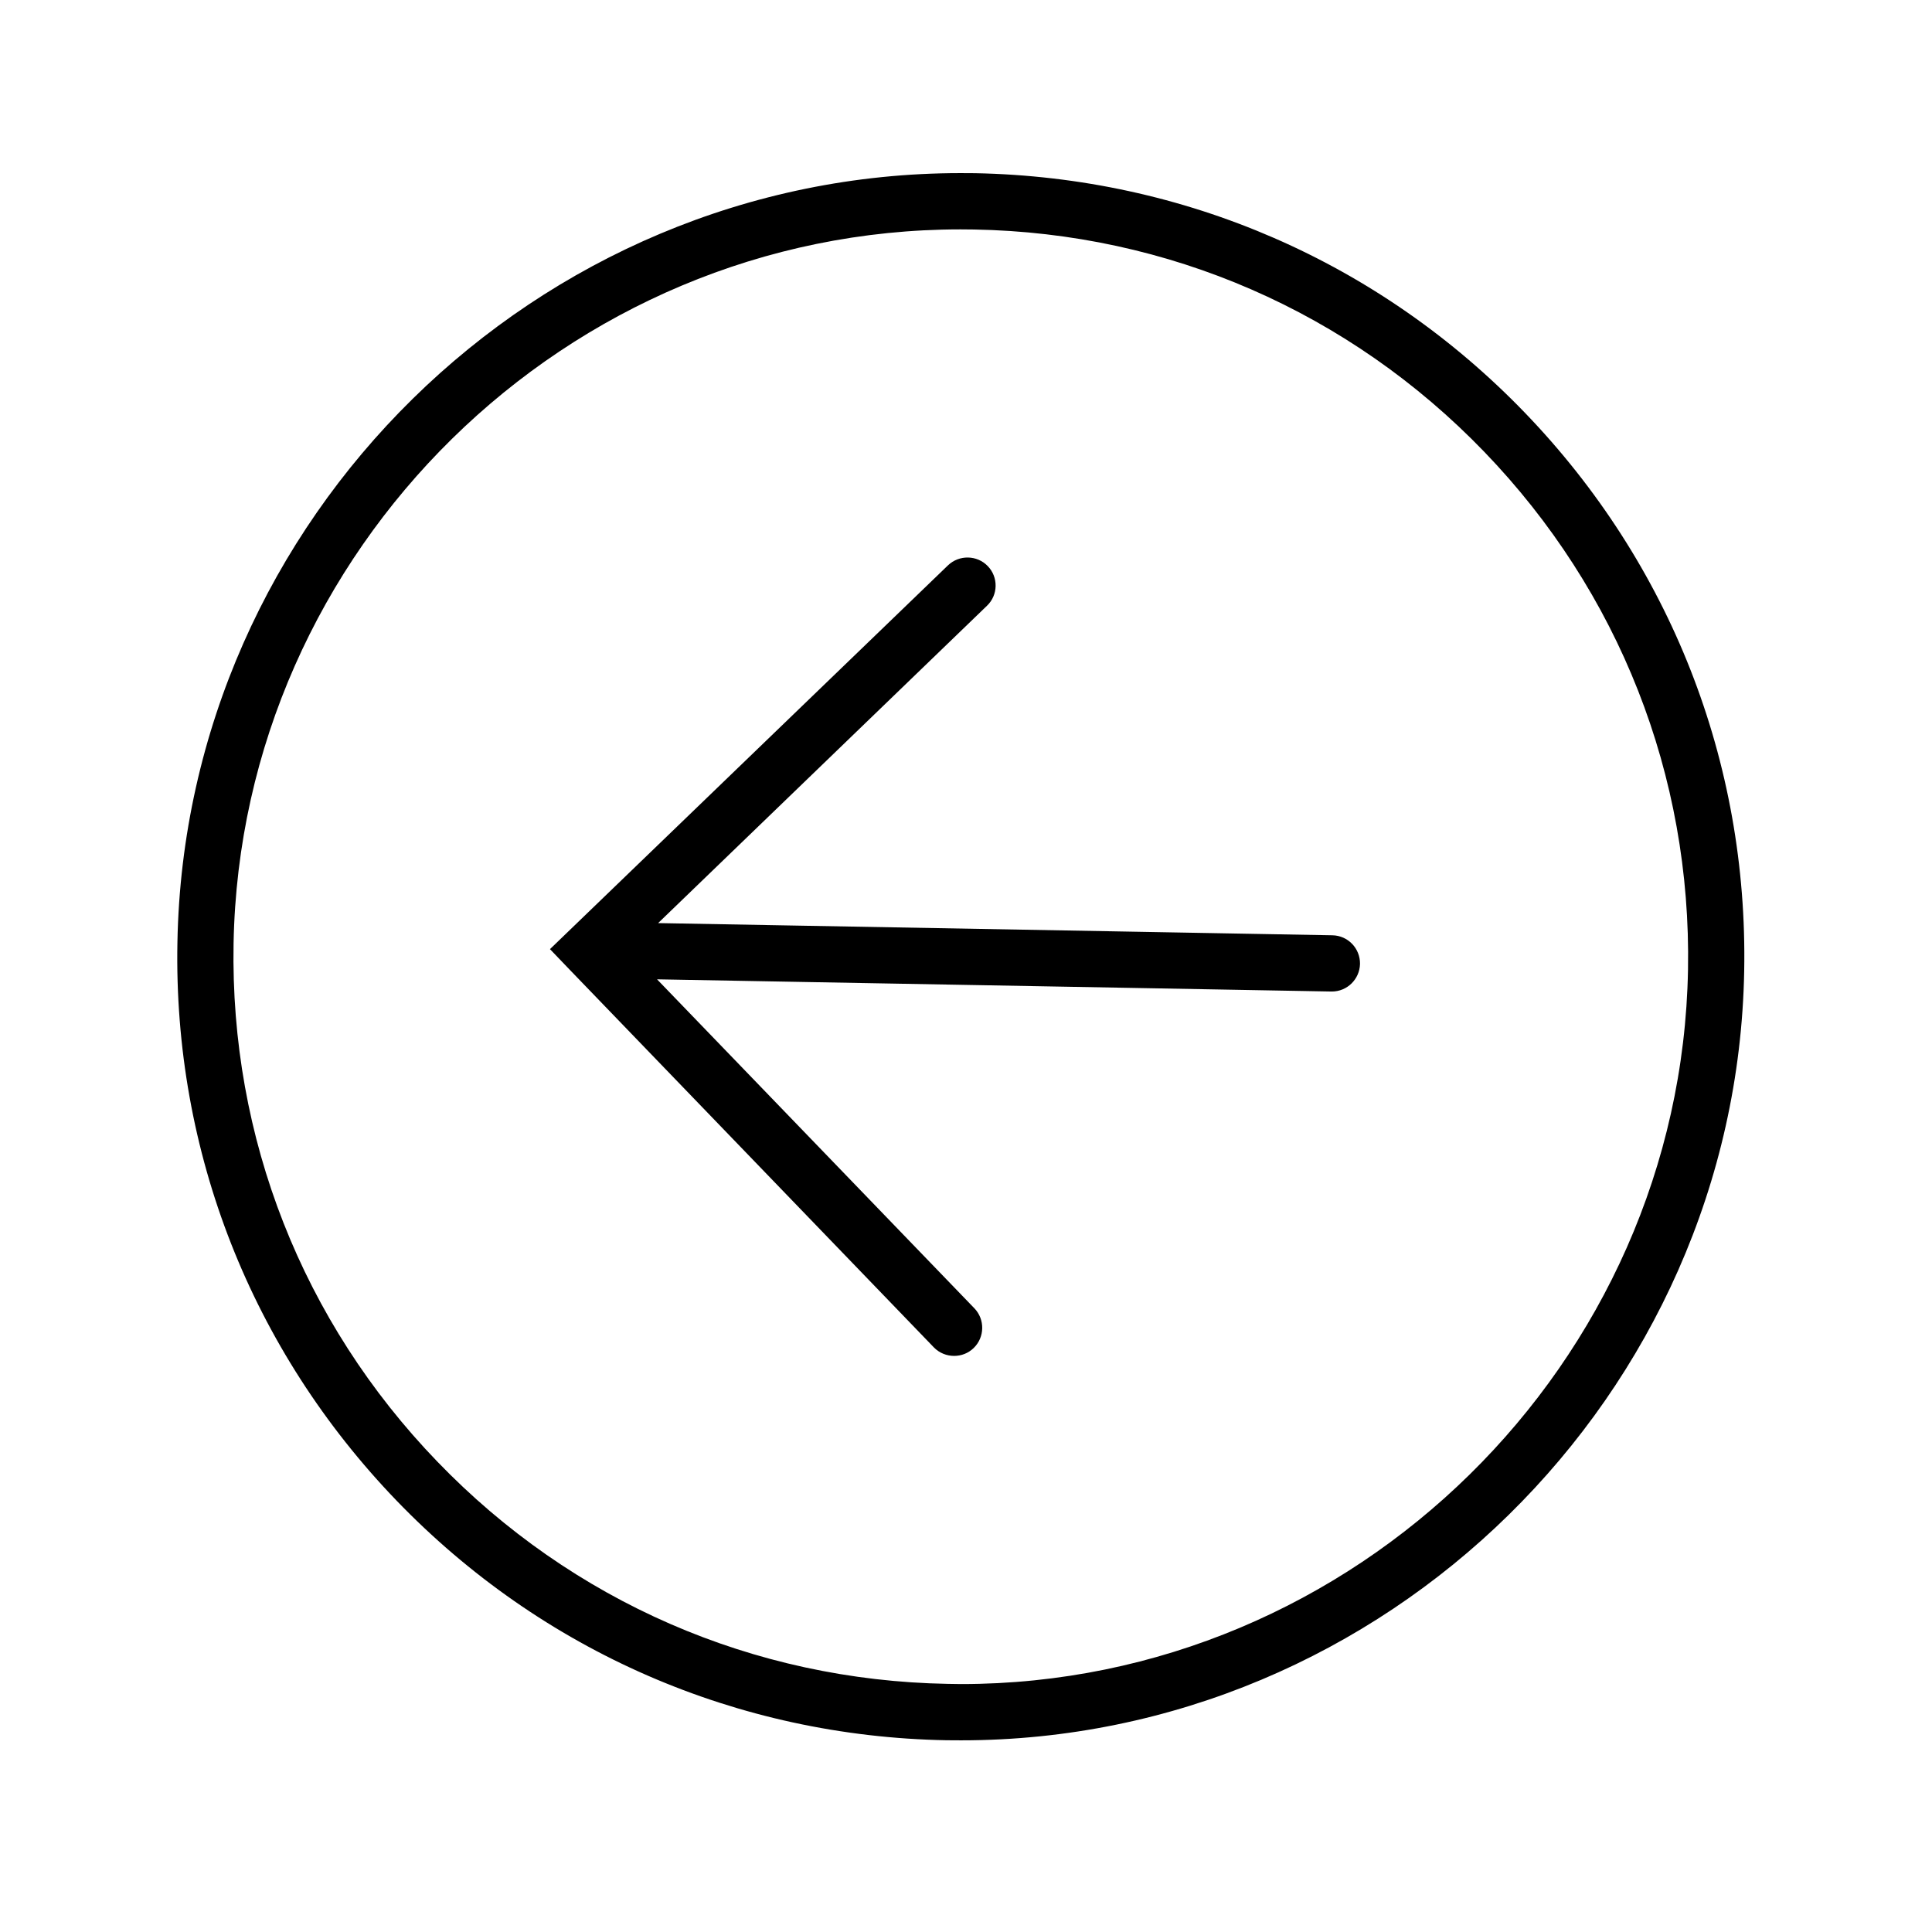
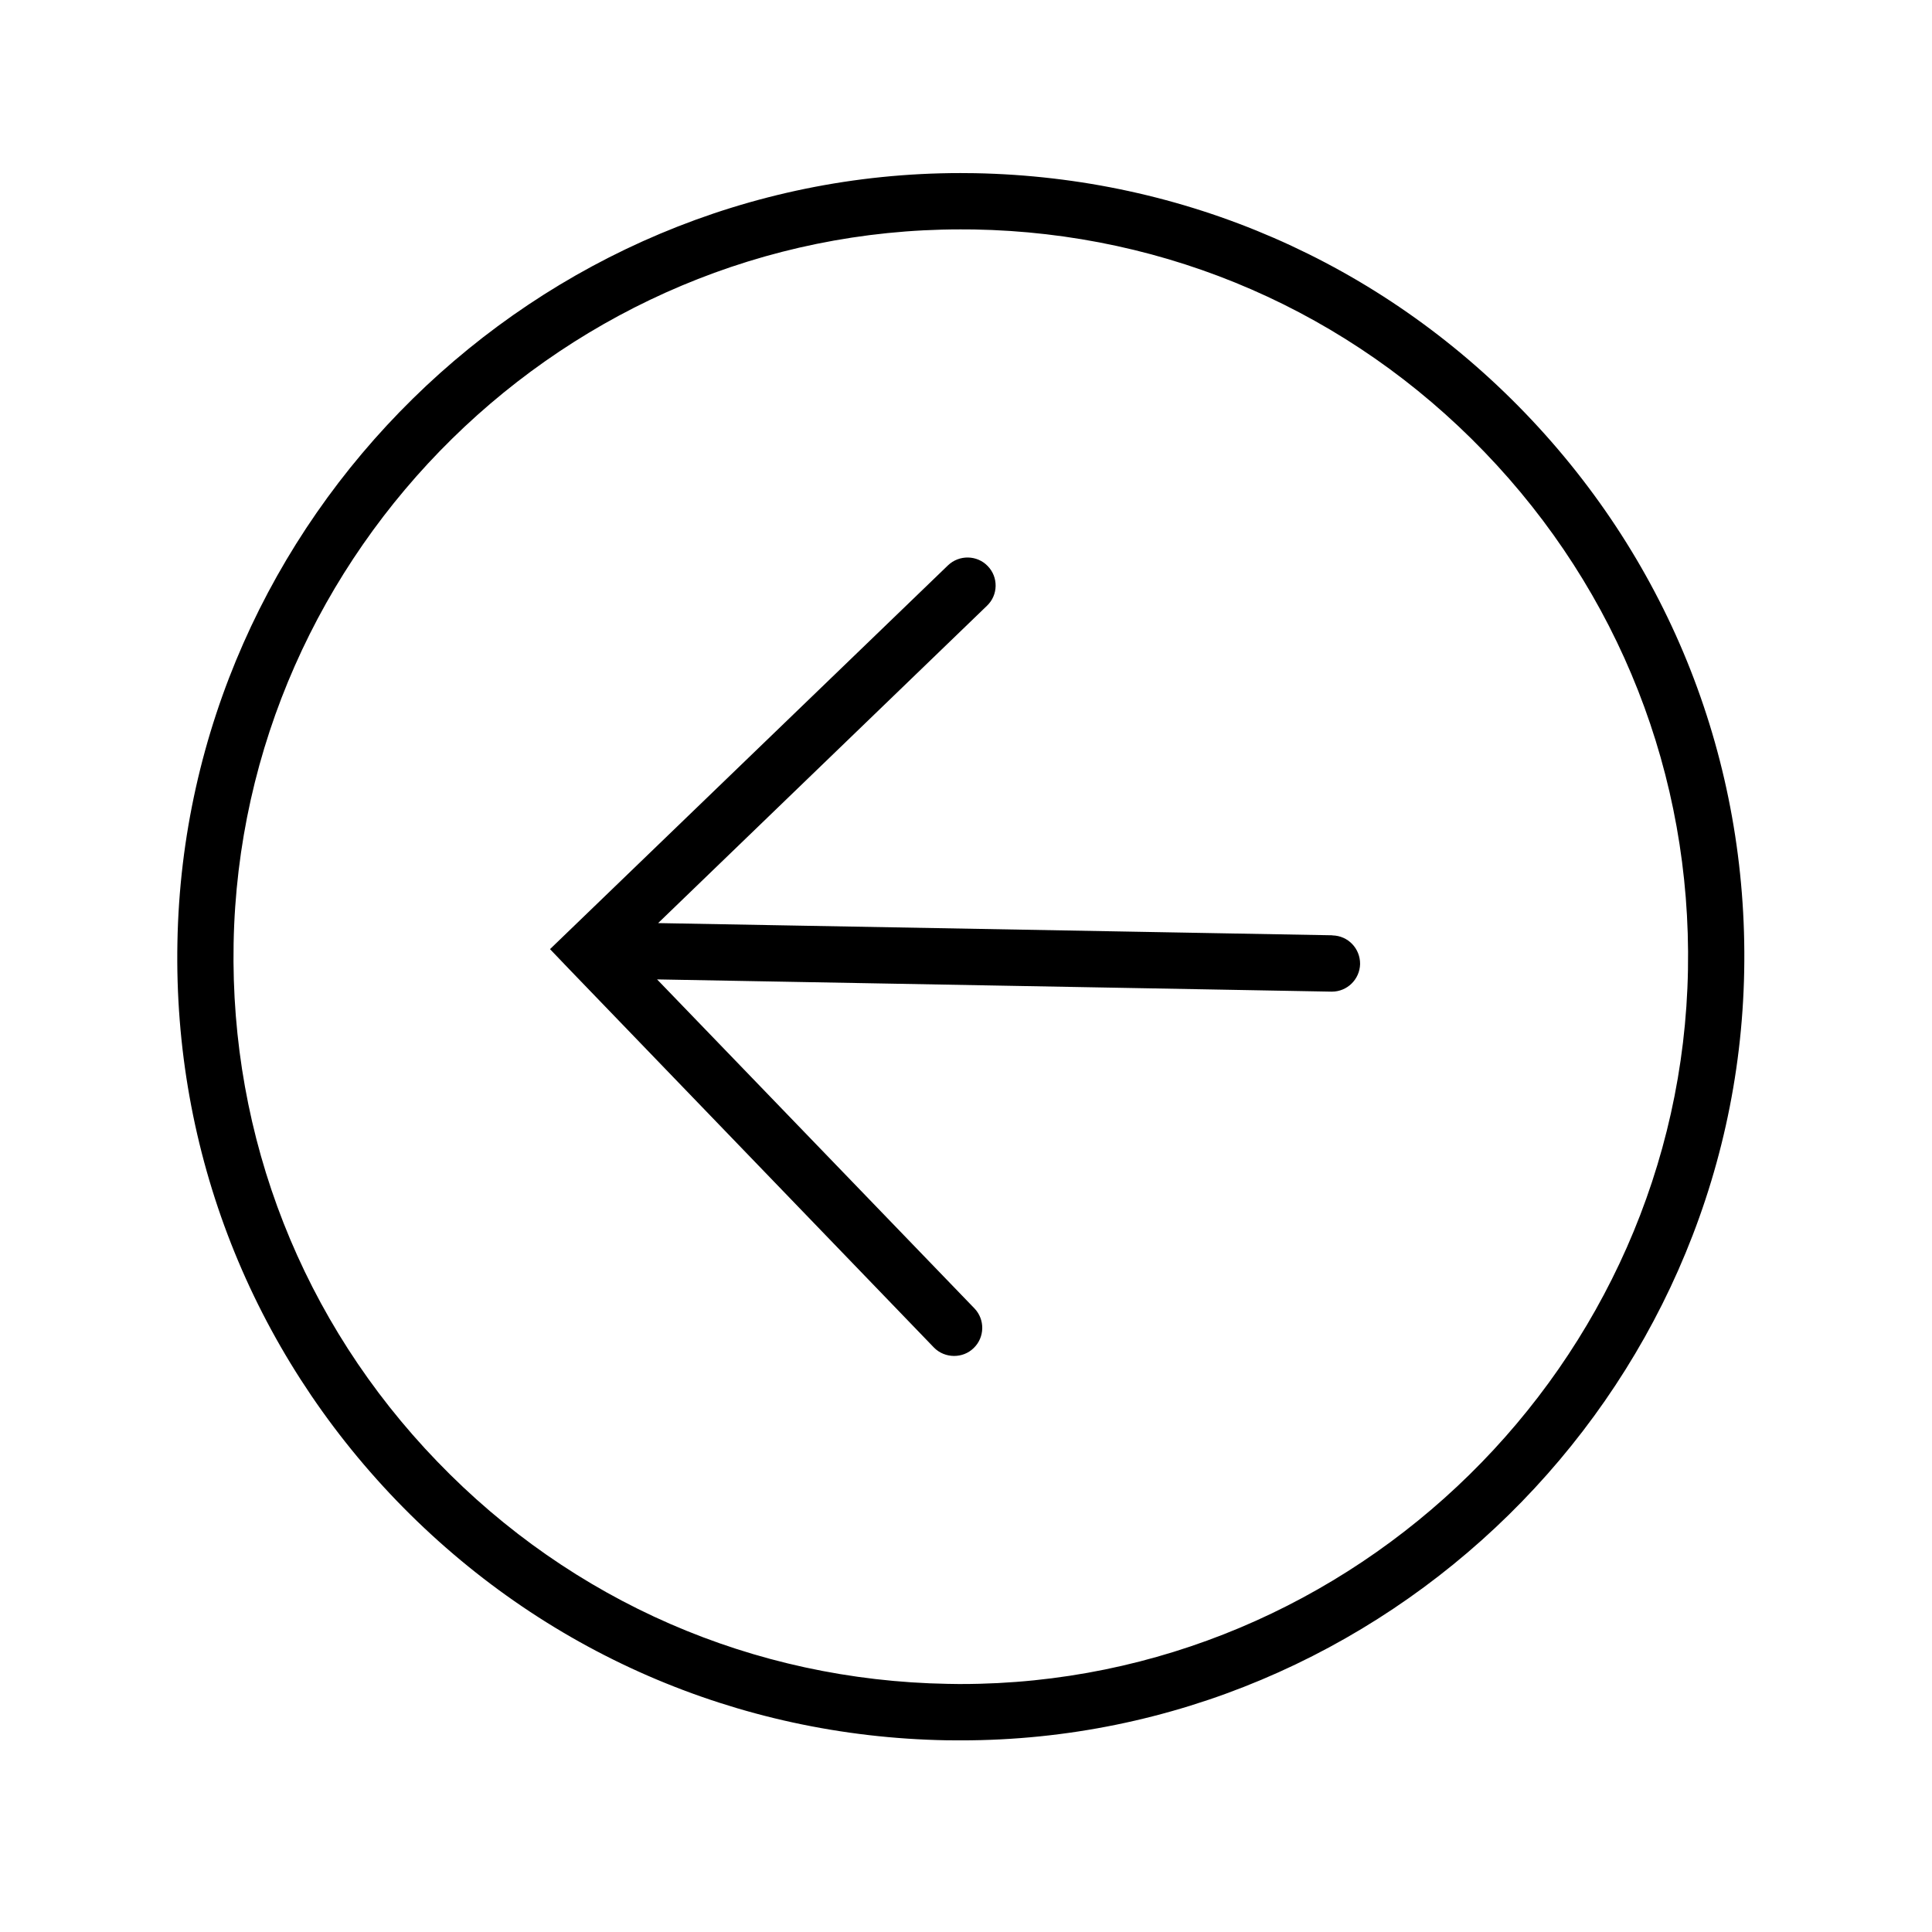
- <svg xmlns="http://www.w3.org/2000/svg" width="48" height="48" viewBox="-4 -4 48 48" enable-background="new -4 -4 48 48">
-   <path d="M20.224.303l-.36-.002c-10.538 0-19.266 8.576-19.456 19.113-.101 5.201 1.837 10.122 5.446 13.87 3.609 3.743 8.463 5.859 13.664 5.952l.36.002c10.538 0 19.266-8.576 19.456-19.113.097-5.202-1.838-10.122-5.446-13.868-3.612-3.747-8.463-5.855-13.664-5.954zm-.346 37.537l-.336-.005c-4.824-.085-9.329-2.047-12.678-5.523-3.353-3.474-5.148-8.047-5.061-12.871.178-9.784 8.276-17.742 18.062-17.742l.332.003c4.827.084 9.329 2.047 12.68 5.524 3.349 3.474 5.148 8.045 5.061 12.868-.175 9.786-8.279 17.746-18.06 17.746zm9.225-18.603l-16.752-.303 8.17-7.884c.28-.266.286-.711.02-.985-.266-.278-.712-.285-.989-.019l-9.888 9.535.482.503.003.003 9.053 9.389c.136.14.32.211.503.211.174 0 .349-.063.486-.196.276-.268.283-.711.017-.987l-7.884-8.173 16.752.303h.014c.38 0 .689-.305.699-.684.006-.388-.299-.706-.686-.713z" />
+ <svg xmlns="http://www.w3.org/2000/svg" width="48" height="48" viewBox="-4 -4 48 48">
+   <path d="M20.224.303L19.864.3C9.326.3.598 8.878.408 19.415c-.1 5.2 1.837 10.122 5.446 13.87 3.61 3.743 8.463 5.86 13.664 5.952l.36.002c10.538 0 19.266-8.576 19.456-19.113.097-5.202-1.838-10.122-5.446-13.868C30.276 2.51 25.425.402 20.224.303zm-.346 37.537l-.336-.005c-4.824-.085-9.33-2.047-12.678-5.523-3.353-3.474-5.148-8.047-5.06-12.87.177-9.785 8.275-17.743 18.06-17.743l.333.002c4.827.084 9.33 2.047 12.68 5.524 3.35 3.474 5.148 8.045 5.06 12.868-.174 9.786-8.278 17.746-18.06 17.746zm9.225-18.603l-16.752-.303 8.17-7.884c.28-.266.287-.71.02-.985-.265-.278-.71-.285-.988-.02l-9.888 9.536.482.504.003.003 9.052 9.39c.136.14.32.21.503.21.174 0 .35-.063.486-.196.277-.267.284-.71.018-.986l-7.884-8.173 16.752.304h.014c.38 0 .69-.305.7-.684.005-.388-.3-.706-.687-.713z" />
</svg>
